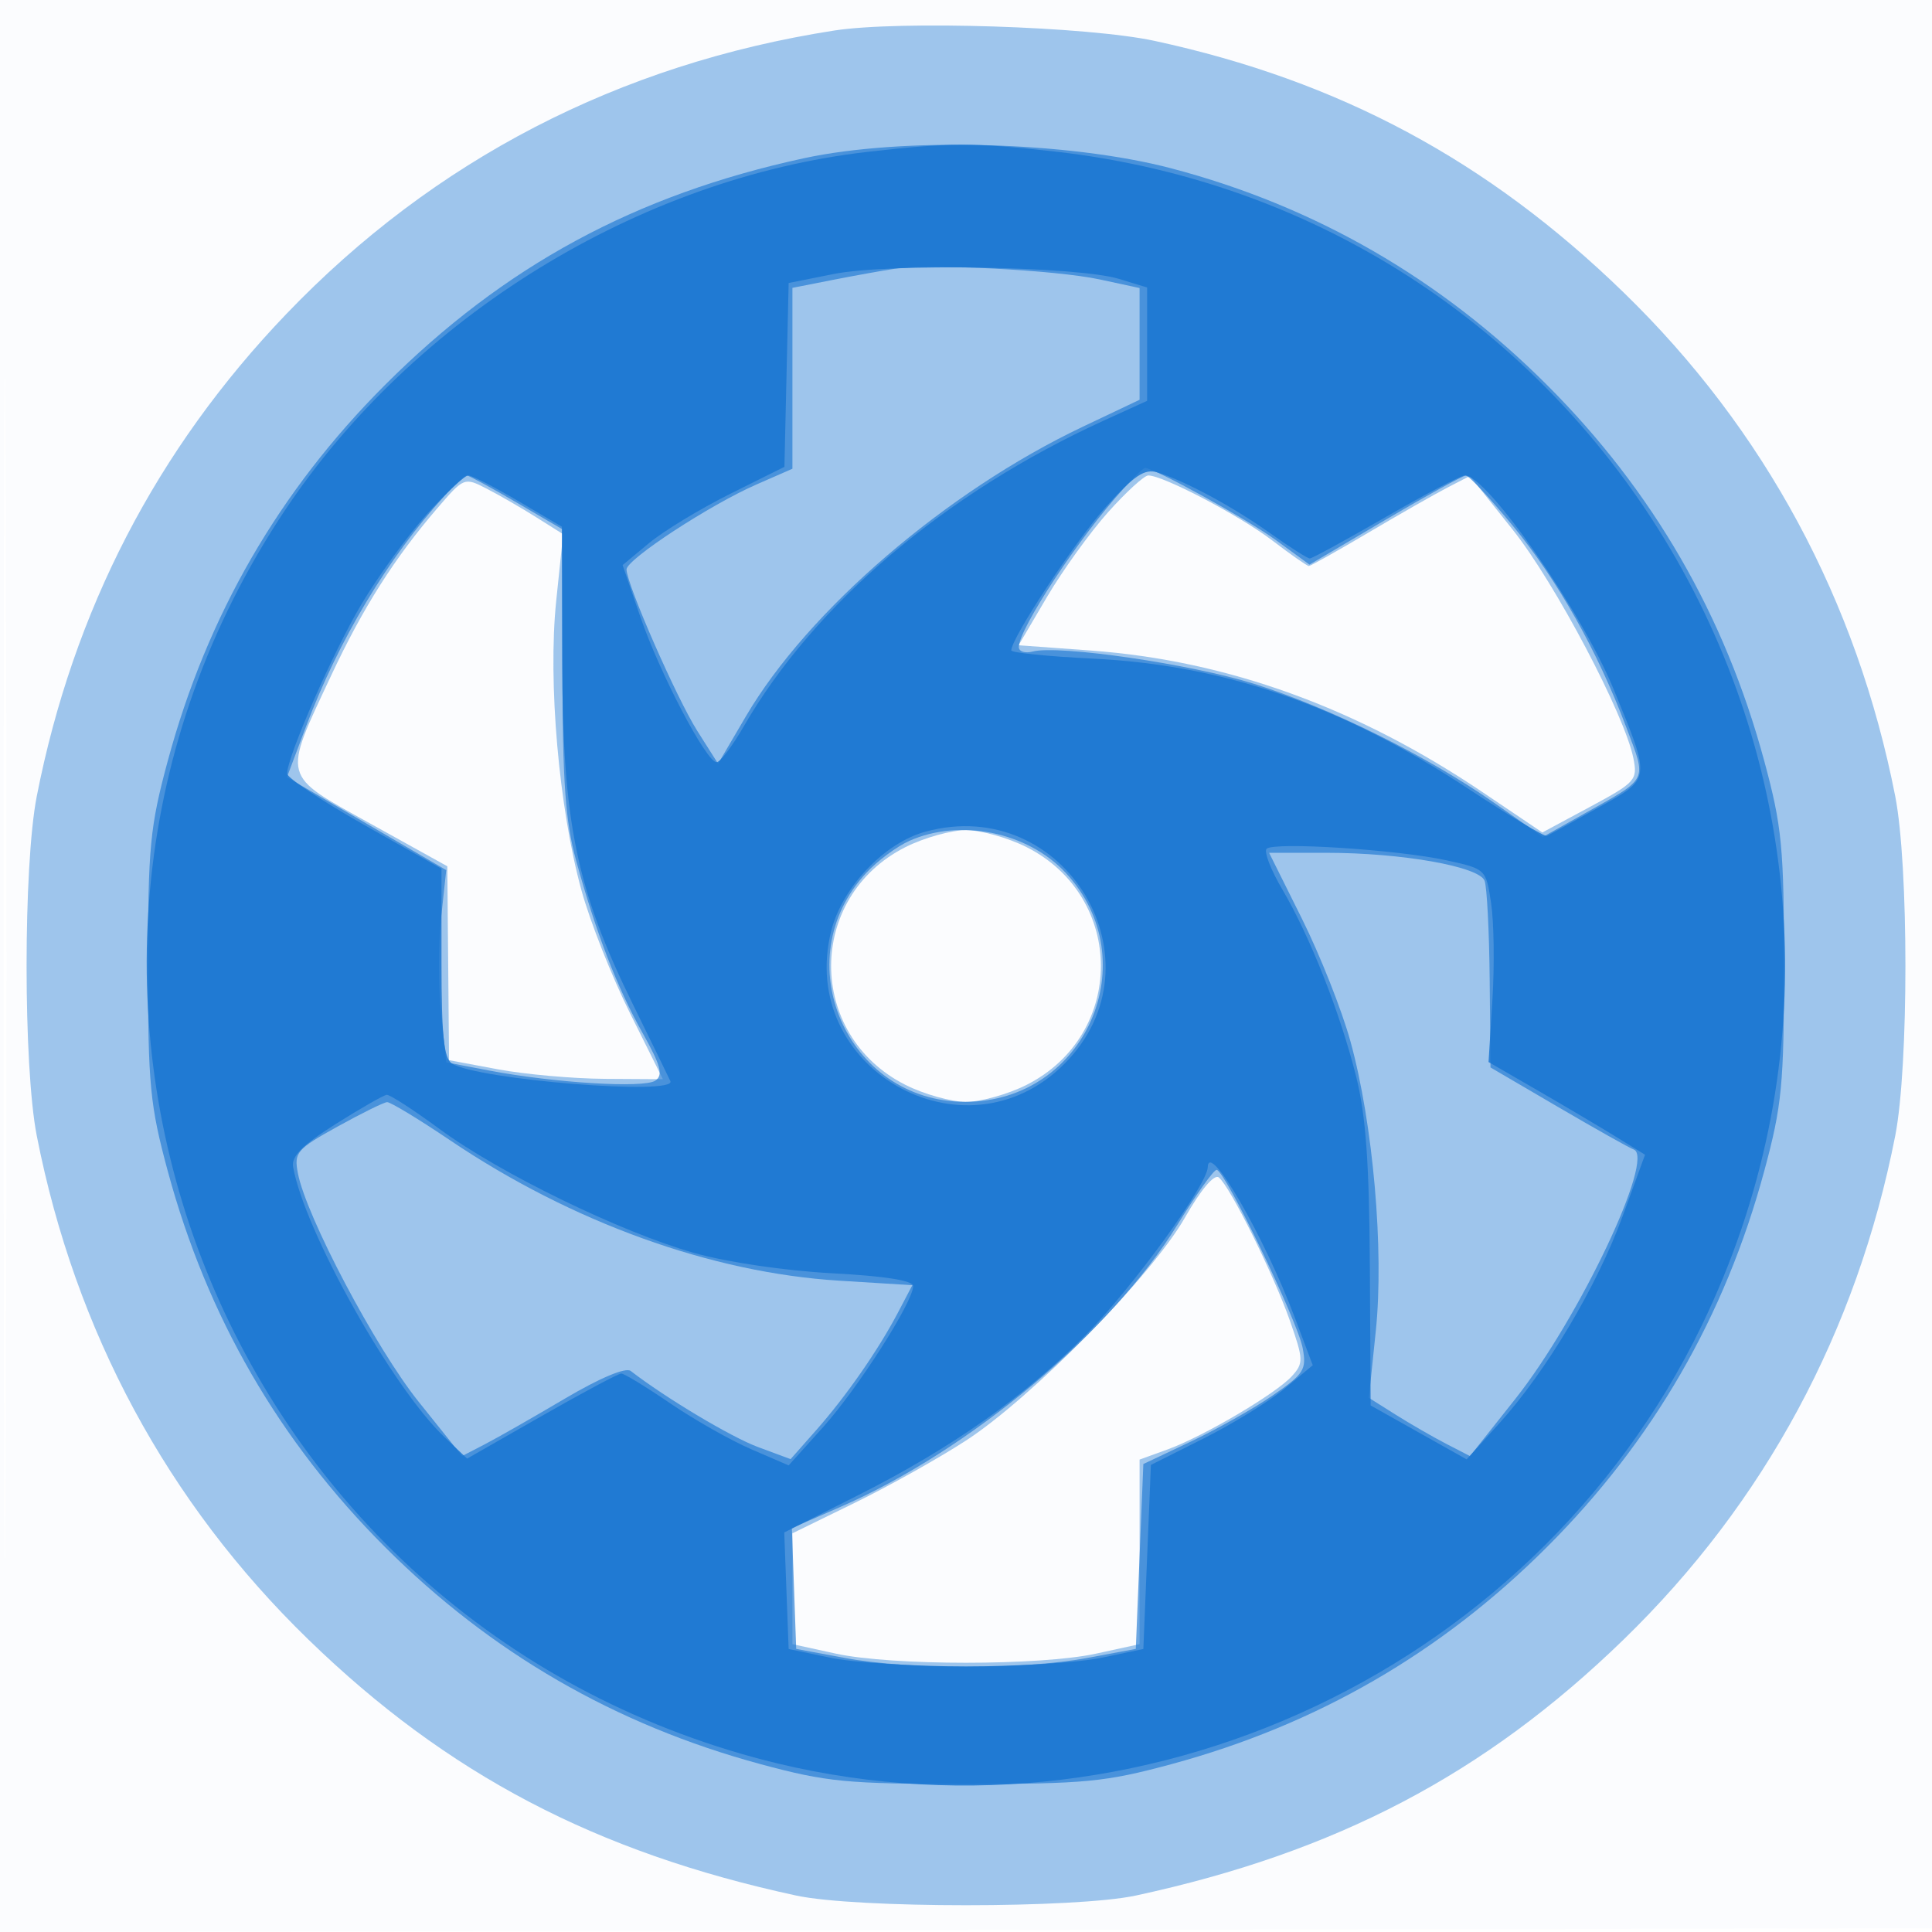
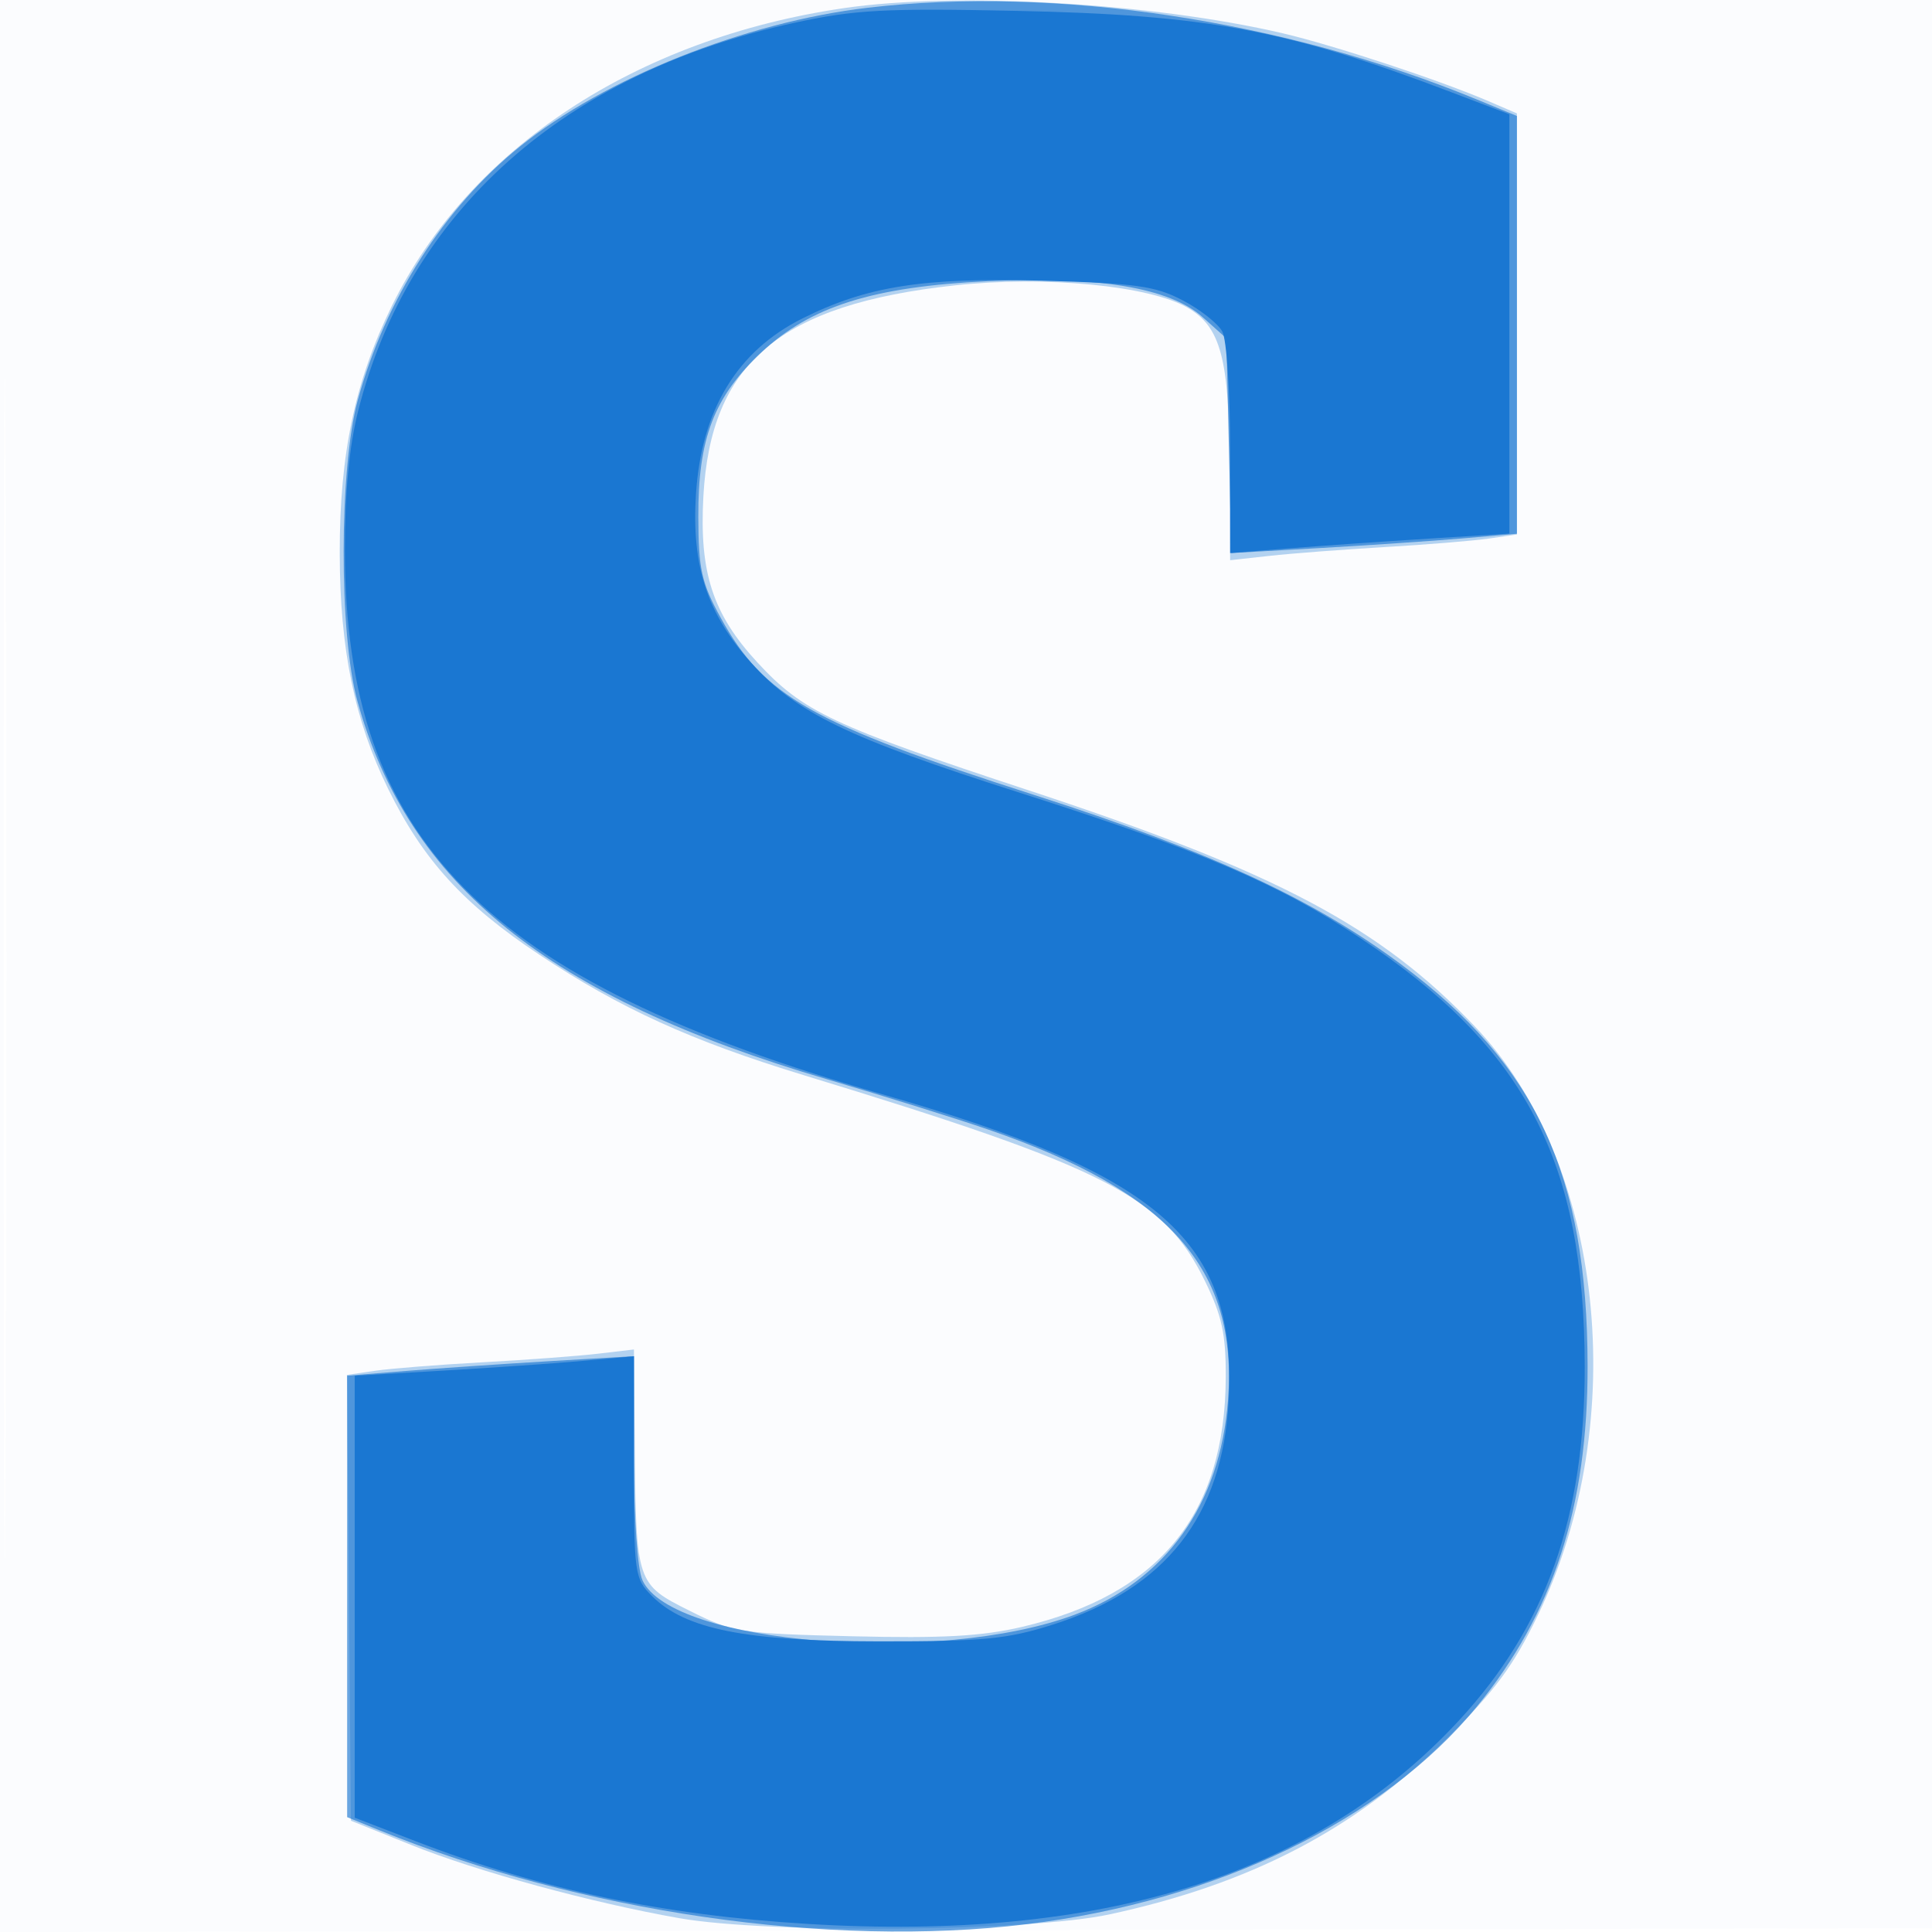
<svg xmlns="http://www.w3.org/2000/svg" width="256" height="256">
  <path fill-opacity=".016" d="M0 128.004v128.004l128.25-.254 128.25-.254.254-127.75L257.008 0H0v128.004m.485.496c0 70.4.119 99.053.265 63.672.146-35.38.146-92.98 0-128C.604 29.153.485 58.1.485 128.5" fill="#1976D2" fill-rule="evenodd" />
-   <path fill-opacity=".414" d="M110.5 4.051C82.037 8.492 57.508 21.188 37.936 41.608 20.753 59.537 9.701 80.895 4.873 105.5c-1.801 9.181-1.801 35.819 0 45 5.086 25.923 17.318 48.612 35.98 66.739 18.375 17.848 38.091 28.197 64.647 33.931 7.912 1.708 37.088 1.708 45 0 26.556-5.734 46.272-16.083 64.647-33.931 18.662-18.127 30.894-40.816 35.98-66.739 1.801-9.181 1.801-35.819 0-45-5.086-25.923-17.318-48.612-35.98-66.739-18.016-17.5-37.679-28.049-62.147-33.342-8.851-1.915-33.839-2.719-42.5-1.368M57.937 67.355c-5.675 6.602-9.848 13.179-14.046 22.136-6.475 13.818-6.675 13.065 5.205 19.652l10.177 5.643.114 12.846.113 12.847 6.5 1.214c3.575.667 9.951 1.235 14.169 1.26l7.669.047-4.359-8.75c-2.397-4.812-5.289-12.125-6.425-16.25-2.998-10.886-4.465-27.659-3.355-38.358l.919-8.858-3.559-2.242c-1.957-1.233-4.909-2.936-6.559-3.786-2.978-1.534-3.026-1.515-6.563 2.599m88.906.496c-2.389 2.669-6.038 7.731-8.111 11.25l-3.767 6.399 9.58.7c18.028 1.316 35.321 7.575 51.975 18.814l7.848 5.295 6.334-3.404c6.009-3.23 6.304-3.56 5.738-6.405-1.147-5.77-10.374-23.254-15.998-30.312l-5.672-7.12-3.002 1.552c-1.651.854-6.361 3.538-10.467 5.966-4.107 2.428-7.65 4.414-7.875 4.414-.225 0-2.416-1.532-4.869-3.404-4.319-3.297-14.43-8.596-16.402-8.596-.533 0-2.924 2.183-5.312 4.851M119.97 112.25c-13.123 6.629-13.123 24.871 0 31.5 2.45 1.238 6.063 2.25 8.03 2.25 1.967 0 5.58-1.012 8.03-2.25 13.123-6.629 13.123-24.871 0-31.5-2.45-1.237-6.063-2.25-8.03-2.25-1.967 0-5.58 1.013-8.03 2.25M157 161.354c-4.352 7.642-20.272 23.85-29 29.524-3.575 2.325-10.213 6.041-14.75 8.26l-8.25 4.033V217.858l5.75 1.254c7.405 1.615 27.095 1.615 34.5 0l5.75-1.254v-24.456l3.648-1.32c4.794-1.733 14.437-7.412 16.54-9.741 1.553-1.719 1.535-2.204-.269-7.341-2.19-6.233-7.905-17.753-9.416-18.979-.608-.493-2.383 1.609-4.503 5.333" fill="#1976D2" fill-rule="evenodd" />
-   <path fill-opacity=".633" d="M106.5 20.973c-22.292 4.83-39.705 14.257-55.488 30.039-14.029 14.03-23.57 30.536-28.774 49.782-2.363 8.739-2.625 11.45-2.625 27.206s.262 18.467 2.625 27.206c5.204 19.246 14.745 35.752 28.774 49.782 14.03 14.029 30.536 23.57 49.782 28.774 8.739 2.363 11.45 2.625 27.206 2.625s18.467-.262 27.206-2.625c19.246-5.204 35.752-14.745 49.782-28.774 14.029-14.03 23.57-30.536 28.774-49.782 2.363-8.739 2.625-11.45 2.625-27.206s-.262-18.467-2.625-27.206c-5.204-19.246-14.745-35.752-28.774-49.782-14.091-14.09-30.744-23.693-49.782-28.705-13.549-3.567-35.609-4.171-48.706-1.334m12 14.646c-1.65.25-5.362.92-8.25 1.489L105 38.142v23.97l-4.75 2.077c-6.192 2.707-17.255 9.944-17.232 11.273.035 1.995 6.648 17.075 9.379 21.388l2.754 4.349 3.674-6.267c8.243-14.057 26.562-29.805 44.666-38.396L151 52.973V38.166l-5.25-1.133c-5.812-1.255-22.567-2.124-27.25-1.414m30.364 29.131C143.041 71.129 135 83.305 135 85.744c0 .588.826.853 1.835.589 3.458-.904 21.048 1.663 29.357 4.284 10.03 3.165 22.999 9.592 31.774 15.747l6.466 4.535 5.534-3.108c8.572-4.815 8.255-4.157 5.513-11.444-3.799-10.092-9.099-19.497-15.061-26.725-3.004-3.642-5.79-6.614-6.19-6.605-.4.009-5.225 2.667-10.721 5.907l-9.993 5.89-4.507-3.286C165.275 68.808 152.92 62 151.716 62c-.188 0-1.472 1.237-2.852 2.75m-90 1C51.41 73.915 44.842 84.856 40.56 96.241l-2.536 6.741 10.552 6.155 10.552 6.156-.681 6.353c-.374 3.495-.372 9.226.004 12.737l.683 6.383 5.683 1.085c8.602 1.642 20.516 2.366 22.019 1.338 1.068-.73.728-1.998-1.686-6.301-3.395-6.053-6.18-13.281-8.819-22.888-1.413-5.145-1.79-10.397-1.808-25.188L74.5 70.123l-6.088-3.561C65.063 64.603 62.11 63 61.849 63c-.261 0-1.605 1.237-2.985 2.75m61.636 45.667c-1.65.737-4.209 2.632-5.686 4.211-10.782 11.526-2.66 30.372 13.089 30.372 15.938 0 24.142-18.76 13.283-30.373-5.038-5.388-13.972-7.206-20.686-4.21m52.021 10.333c2.397 4.813 5.289 12.125 6.425 16.25 2.998 10.886 4.465 27.659 3.355 38.358l-.919 8.858 3.559 2.242c1.957 1.233 4.972 2.97 6.7 3.861l3.141 1.62 5.984-7.548c8.468-10.679 18.616-32.069 15.696-33.084-.529-.184-5.012-2.704-9.962-5.6l-9-5.265-.109-11.634c-.061-6.398-.364-12.295-.675-13.105-.725-1.891-10.983-3.703-20.967-3.703h-7.587l4.359 8.75M44.704 149.289c-5.391 2.986-5.757 3.417-5.238 6.149 1.091 5.733 10.297 23.167 15.988 30.278l5.776 7.216 3.002-1.552c1.651-.854 6.432-3.58 10.625-6.059 4.62-2.731 8.054-4.175 8.714-3.664 4.628 3.577 13.301 8.762 16.873 10.086l4.316 1.6 3.37-3.816c3.99-4.517 8.242-10.633 10.867-15.629l1.893-3.603-9.695-.598c-16.92-1.046-35.444-7.731-51.57-18.613-4.144-2.796-7.893-5.066-8.33-5.045-.437.022-3.403 1.484-6.591 3.25m111.329 12.97c-8.786 14.244-27.564 29.962-44.73 37.44l-6.376 2.778.286 8.006.287 8.007 6.5 1.208c8.333 1.549 23.668 1.549 32 0l6.5-1.209.5-12.249.5-12.249 6.276-2.966c3.452-1.63 8.335-4.381 10.851-6.113 4.167-2.866 4.523-3.428 3.986-6.28-.682-3.621-10.343-23.636-11.403-23.623-.39.004-2.72 3.267-5.177 7.25" fill="#1976D2" fill-rule="evenodd" />
-   <path fill-opacity=".833" d="M115 20.118C84.682 23.586 54.789 41.994 37.68 67.73-3.021 128.953 27.51 211.9 98.296 232.413c50.062 14.507 104.459-9.792 127.215-56.827C258.3 107.81 214.472 28.41 139.666 20.069c-10.711-1.194-13.857-1.188-24.666.049m-4.5 16.181l-6 1.201-.28 12.178-.28 12.179-7.22 3.599c-3.971 1.98-8.795 4.91-10.72 6.51l-3.5 2.91 2.334 6.812C87.393 89.16 93.598 101 94.954 101c.471 0 2.089-2.137 3.596-4.75 9.336-16.183 26.726-30.955 47.7-40.518l5.75-2.621V38.094l-3.75-1.144c-5.437-1.658-30.556-2.091-37.75-.651m36.061 30.844C142.51 71.649 134 84.546 134 86.18c0 .31 4.838.799 10.75 1.087 17.603.858 33.113 6.239 49.915 17.316 5.371 3.542 10.015 6.322 10.319 6.178.304-.143 3.341-1.819 6.75-3.723 7.107-3.97 7.052-3.561 2.109-15.64C209.616 81.068 197.061 63 194.11 63c-.524 0-5.238 2.475-10.478 5.5-5.239 3.025-9.774 5.5-10.077 5.5-.303 0-2.689-1.521-5.303-3.38-4.927-3.505-11.193-6.882-14.883-8.021-1.702-.526-3.071.388-6.808 4.544m-90.026 1.029c-2.558 2.845-6.464 8.226-8.681 11.958-3.706 6.237-9.746 20.006-9.814 22.37-.016.55 4.581 3.611 10.216 6.803l10.244 5.802v12.483c0 9.611.322 12.681 1.398 13.348 3.467 2.146 29.807 4.253 28.929 2.314-.187-.412-2.439-5.025-5.004-10.25-7.445-15.161-9.276-24.064-9.326-45.352l-.043-17.851-5.771-3.399C65.508 64.529 62.522 63 62.048 63c-.474 0-2.955 2.328-5.513 5.172m66.085 42.031c-5.429 1.479-11.024 7.375-12.478 13.148C105.571 141.503 127.79 154.21 141 141c13.493-13.493.151-35.847-18.38-30.797m45.208 2.27c-.369.387.572 2.813 2.091 5.39 3.672 6.227 7.668 16.356 9.778 24.784 1.284 5.128 1.741 11.474 1.817 25.216l.102 18.364 6.362 3.573 6.361 3.573 4.296-4.745c6.263-6.918 12.985-18.203 16.375-27.493l2.965-8.125-3.737-2.311c-2.056-1.271-6.722-4.035-10.369-6.143l-6.63-3.832.513-8.233c.283-4.528.206-10.283-.17-12.79-.68-4.54-.702-4.561-5.882-5.699-6.478-1.422-22.966-2.478-23.872-1.529M44.5 148.928c-4.405 2.781-5.911 4.291-5.665 5.68 1.497 8.459 13.101 29.194 20.024 35.778l3.035 2.886 9.868-5.636c5.427-3.1 10.181-5.636 10.564-5.636.383 0 3.299 1.776 6.479 3.947 3.181 2.171 8.013 4.91 10.739 6.086l4.956 2.139 4.54-5.042c4.589-5.096 11.96-16.631 11.96-18.716 0-.736-3.755-1.33-10.75-1.701-6.206-.33-13.92-1.465-18.25-2.686-9.699-2.736-25.808-10.574-33.753-16.423-3.439-2.532-6.589-4.572-7-4.534-.411.039-3.447 1.775-6.747 3.858m115.533 5.738c-.066 2.336-10.026 16.03-16.166 22.227-8.065 8.141-17.827 15.013-30.159 21.23l-9.791 4.937.291 7.72.292 7.72 5.5 1.154c3.025.634 11.125 1.153 18 1.153s14.975-.519 18-1.153l5.5-1.154.5-12.195.5-12.195 7-3.515c3.85-1.934 8.675-4.906 10.723-6.605l3.722-3.09-2.347-6.236c-4.096-10.882-11.461-23.619-11.565-19.998" fill="#1976D2" fill-rule="evenodd" />
+   <path fill-opacity=".315" d="M111.814 1.078C84.288 5.116 62.183 19.67 51.94 40.5c-4.896 9.957-6.945 19.669-6.923 32.815.022 12.737 1.964 22.166 6.436 31.255 4.621 9.392 9.959 15.247 19.984 21.917 10.701 7.12 20.172 11.437 35.063 15.98 40.3 12.298 47.69 16.091 53.169 27.289 2.246 4.59 2.771 7.015 2.751 12.708-.062 18.173-8.759 28.832-27.016 33.112-5.281 1.237-10.561 1.529-22.464 1.238-14.877-.363-15.82-.51-21.5-3.347-7.111-3.552-7.155-3.682-7.322-21.811L84 178.812l-4.75.56c-2.612.308-9.475.819-15.25 1.135-5.775.316-12.194.822-14.265 1.124l-3.764.55.264 29.537.265 29.537 8 3.216c8.77 3.526 23.809 7.634 35.5 9.696 11.81 2.083 46.412 1.783 56.984-.495 18.683-4.025 32.548-11.239 44.643-23.228 6.514-6.457 8.934-9.733 12.184-16.5 12.366-25.741 8.676-60.049-8.38-77.931-12.621-13.231-26.222-20.437-58.931-31.223-26.208-8.641-30.119-10.483-36.152-17.028-5.921-6.424-7.701-11.9-7.147-21.988.973-17.733 10.137-25.43 33.289-27.958 11.964-1.306 25.833.025 30.883 2.963 4.395 2.558 5.505 6.759 5.571 21.086L163 74.23l5.25-.579c2.887-.318 9.75-.841 15.25-1.162 5.5-.321 11.688-.826 13.75-1.124l3.75-.541V15.027l-3.75-1.615c-6.442-2.775-20.466-7.403-27.25-8.993-17.234-4.037-43.253-5.532-58.186-3.341" fill="#1976D2" fill-rule="evenodd" />
+   <path fill-opacity=".645" d="M114.983 1.026c-16.238 1.902-34.837 9.322-46.081 18.383-10.071 8.117-17.865 20.302-21.495 33.608-2.482 9.097-2.506 31.019-.044 39.903 6.734 24.296 25.26 39.207 62.231 50.09 7.648 2.251 17.281 5.257 21.406 6.68 24.002 8.278 33.032 18.478 31.72 35.828-1.047 13.851-8.213 23.898-20.271 28.421-18.041 6.767-53.443 3.955-57.319-4.553-.663-1.455-1.13-8.102-1.13-16.083v-13.604l-11.25.666c-6.187.366-14.738.948-19 1.294l-7.75.629V240.783l4.25 1.729c26.713 10.868 59.592 15.643 85.776 12.457 25.143-3.059 47.35-13.791 59.662-28.831 10.123-12.367 14.707-26.466 14.676-45.138-.042-25.354-6.784-39.884-24.678-53.191-11.709-8.706-25.242-14.957-48.686-22.486-29.493-9.472-35.781-13.031-41.524-23.504-2.525-4.604-2.921-6.395-2.946-13.319-.039-10.422 2.075-15.921 8.389-21.828 6.504-6.083 14.759-8.68 29.924-9.412 14.678-.708 24.157.876 28.514 4.765l3.143 2.806.328 14.227.328 14.226 11.672-.66c6.42-.364 14.934-.94 18.922-1.28l7.25-.62V15.368l-5.25-2.164C170.228 2.686 139.879-1.89 114.983 1.026" fill="#1976D2" fill-rule="evenodd" />
+   <path fill-opacity=".967" d="M105.34 3.005C74.764 9.634 54.103 28.01 47.444 54.5c-1.179 4.688-1.755 10.798-1.745 18.5.048 38.264 18.338 56.8 70.969 71.926 37.257 10.707 47.242 19.507 46.132 40.653-.804 15.334-8.336 24.932-23.3 29.694-6.041 1.922-9.192 2.225-23 2.213-17.75-.016-25.706-1.601-30.103-5.999-2.312-2.311-2.397-2.919-2.397-17.085v-14.689l-6.75.607c-3.713.335-12.037.915-18.5 1.291l-11.75.683v58.561l8.094 3.121c16.514 6.368 32.722 9.787 51.927 10.952 38.98 2.365 67.344-6.483 86.255-26.909 11.585-12.513 16.737-26.984 16.707-46.929-.041-27.314-7.841-42.218-29.707-56.767-10.861-7.227-21.184-11.632-45.291-19.324-22.689-7.24-29.482-10.533-35.477-17.201-5.803-6.455-7.895-12.862-7.288-22.319.716-11.159 5.442-18.958 14.11-23.287 8.531-4.261 15.93-5.431 31.602-5.001 12.606.346 15.136.698 18.785 2.608 2.319 1.214 4.681 3.076 5.25 4.139.568 1.062 1.033 8.1 1.033 15.64v13.71l7.75-.622c4.262-.341 12.588-.922 18.5-1.291l10.75-.67v-55.56l-7.75-2.948C170.521 3.931 159.977 1.966 134.5 1.435c-17.255-.359-21.257-.143-29.16 1.57" fill="#1976D2" fill-rule="evenodd" />
</svg>
